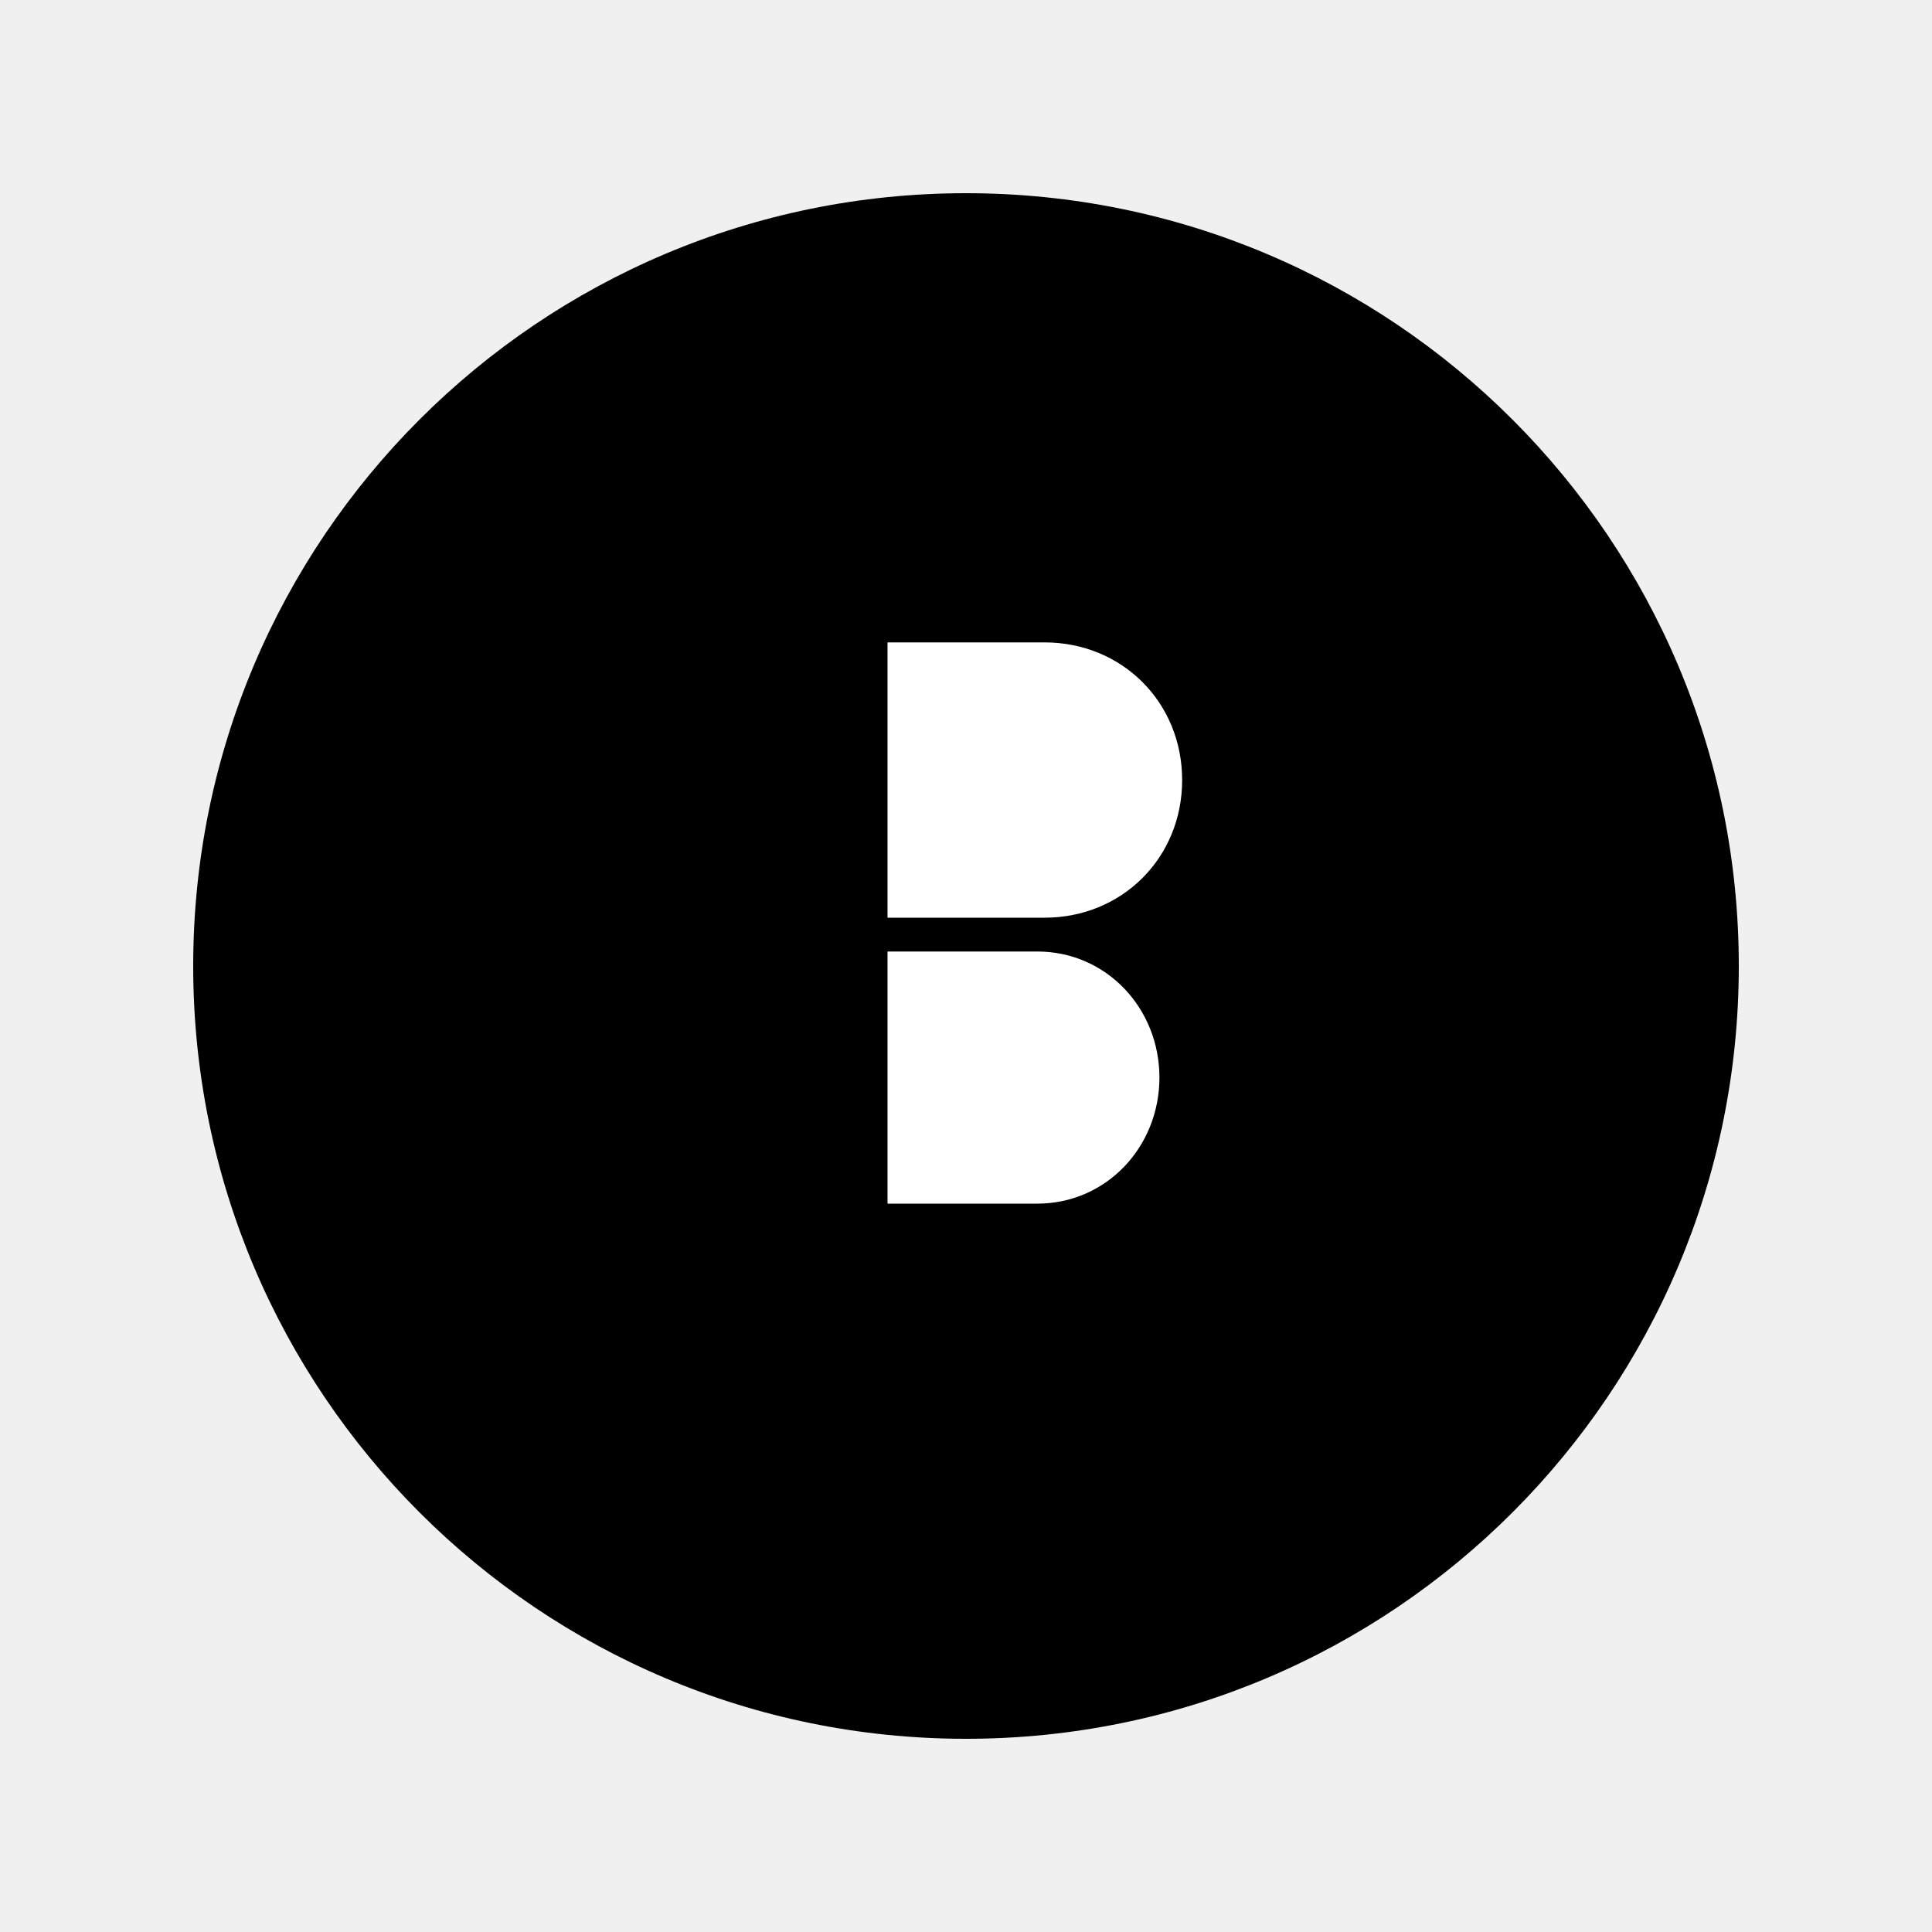
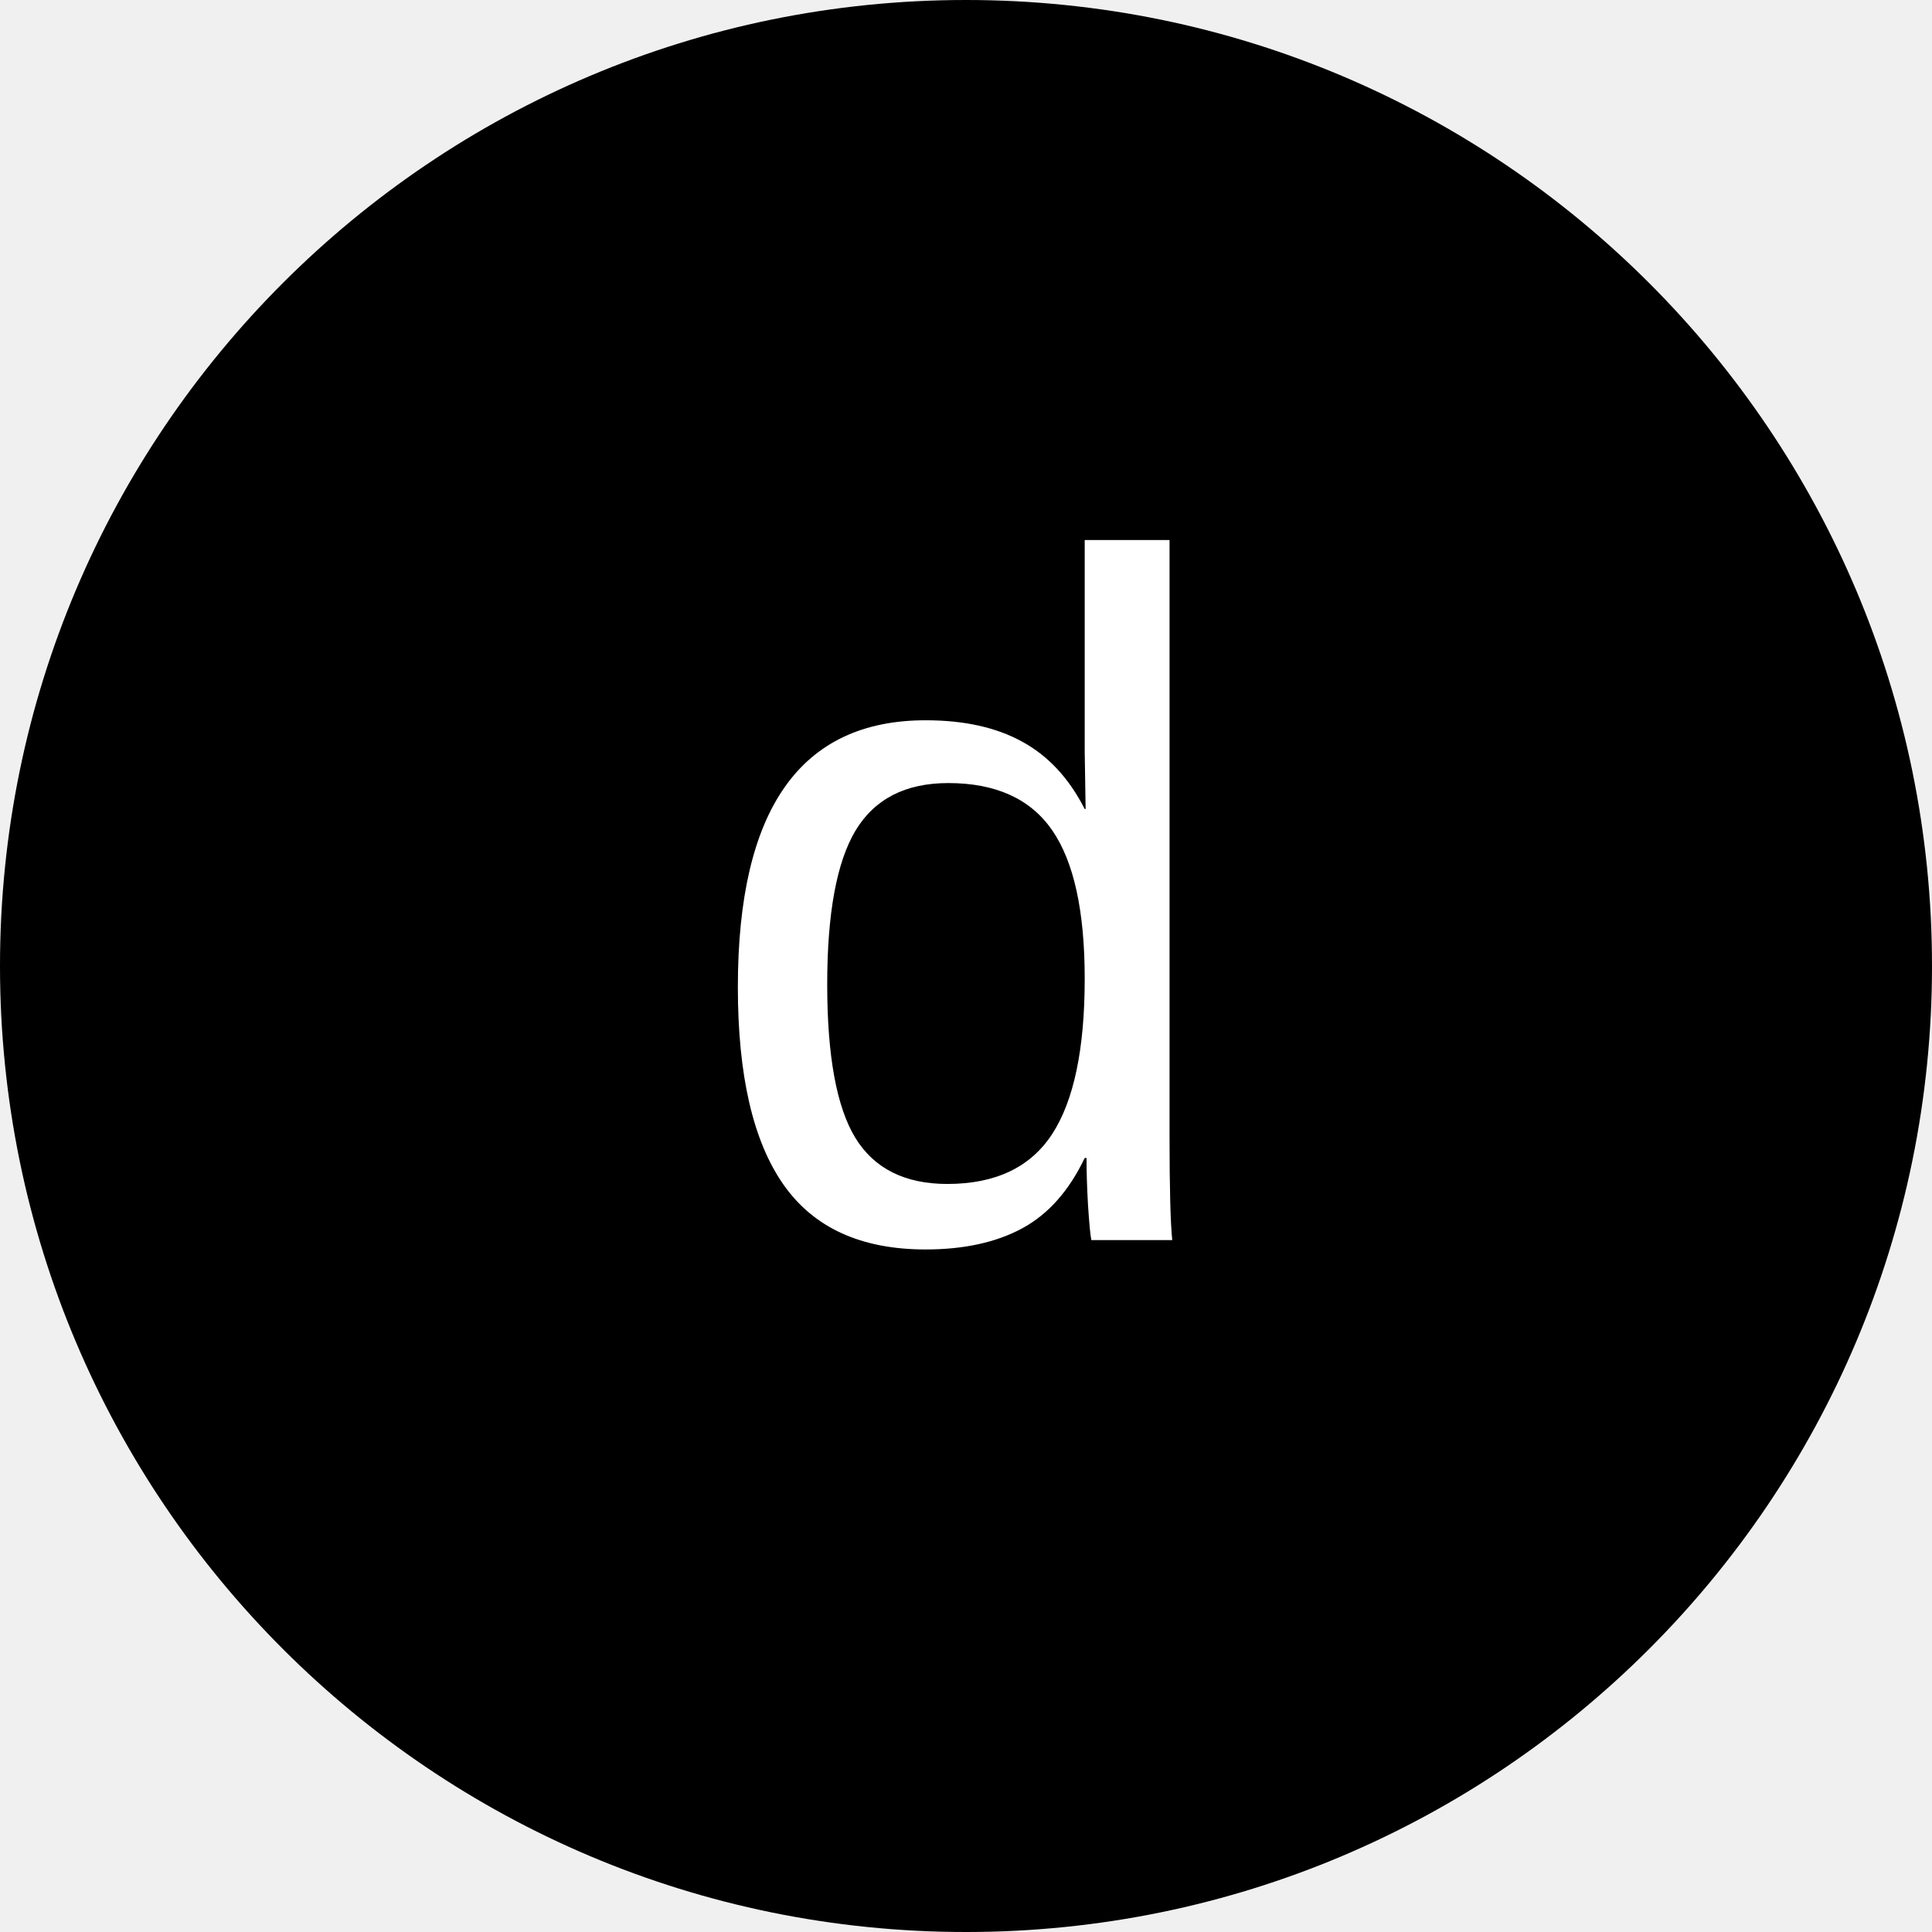
- <svg xmlns="http://www.w3.org/2000/svg" width="50" height="50" viewBox="0 0 50 50" fill="none">
-   <circle cx="25" cy="25" r="20" fill="black" />
-   <path d="M22.969 16.625H27.031C29.042 16.625 30.594 18.177 30.594 20.188C30.594 22.198 29.042 23.75 27.031 23.75H22.969V16.625ZM22.969 24.625H26.844C28.635 24.625 30.006 26.096 30.006 27.887C30.006 29.679 28.635 31.15 26.844 31.15H22.969V24.625Z" fill="white" />
+ <svg xmlns="http://www.w3.org/2000/svg" width="100" height="100">
+   <circle cx="50" cy="50" r="50" fill="black" />
+   <text x="50%" y="50%" font-family="Arial" font-size="50" fill="white" text-anchor="middle" dominant-baseline="middle">
+     d
+   </text>
</svg>
